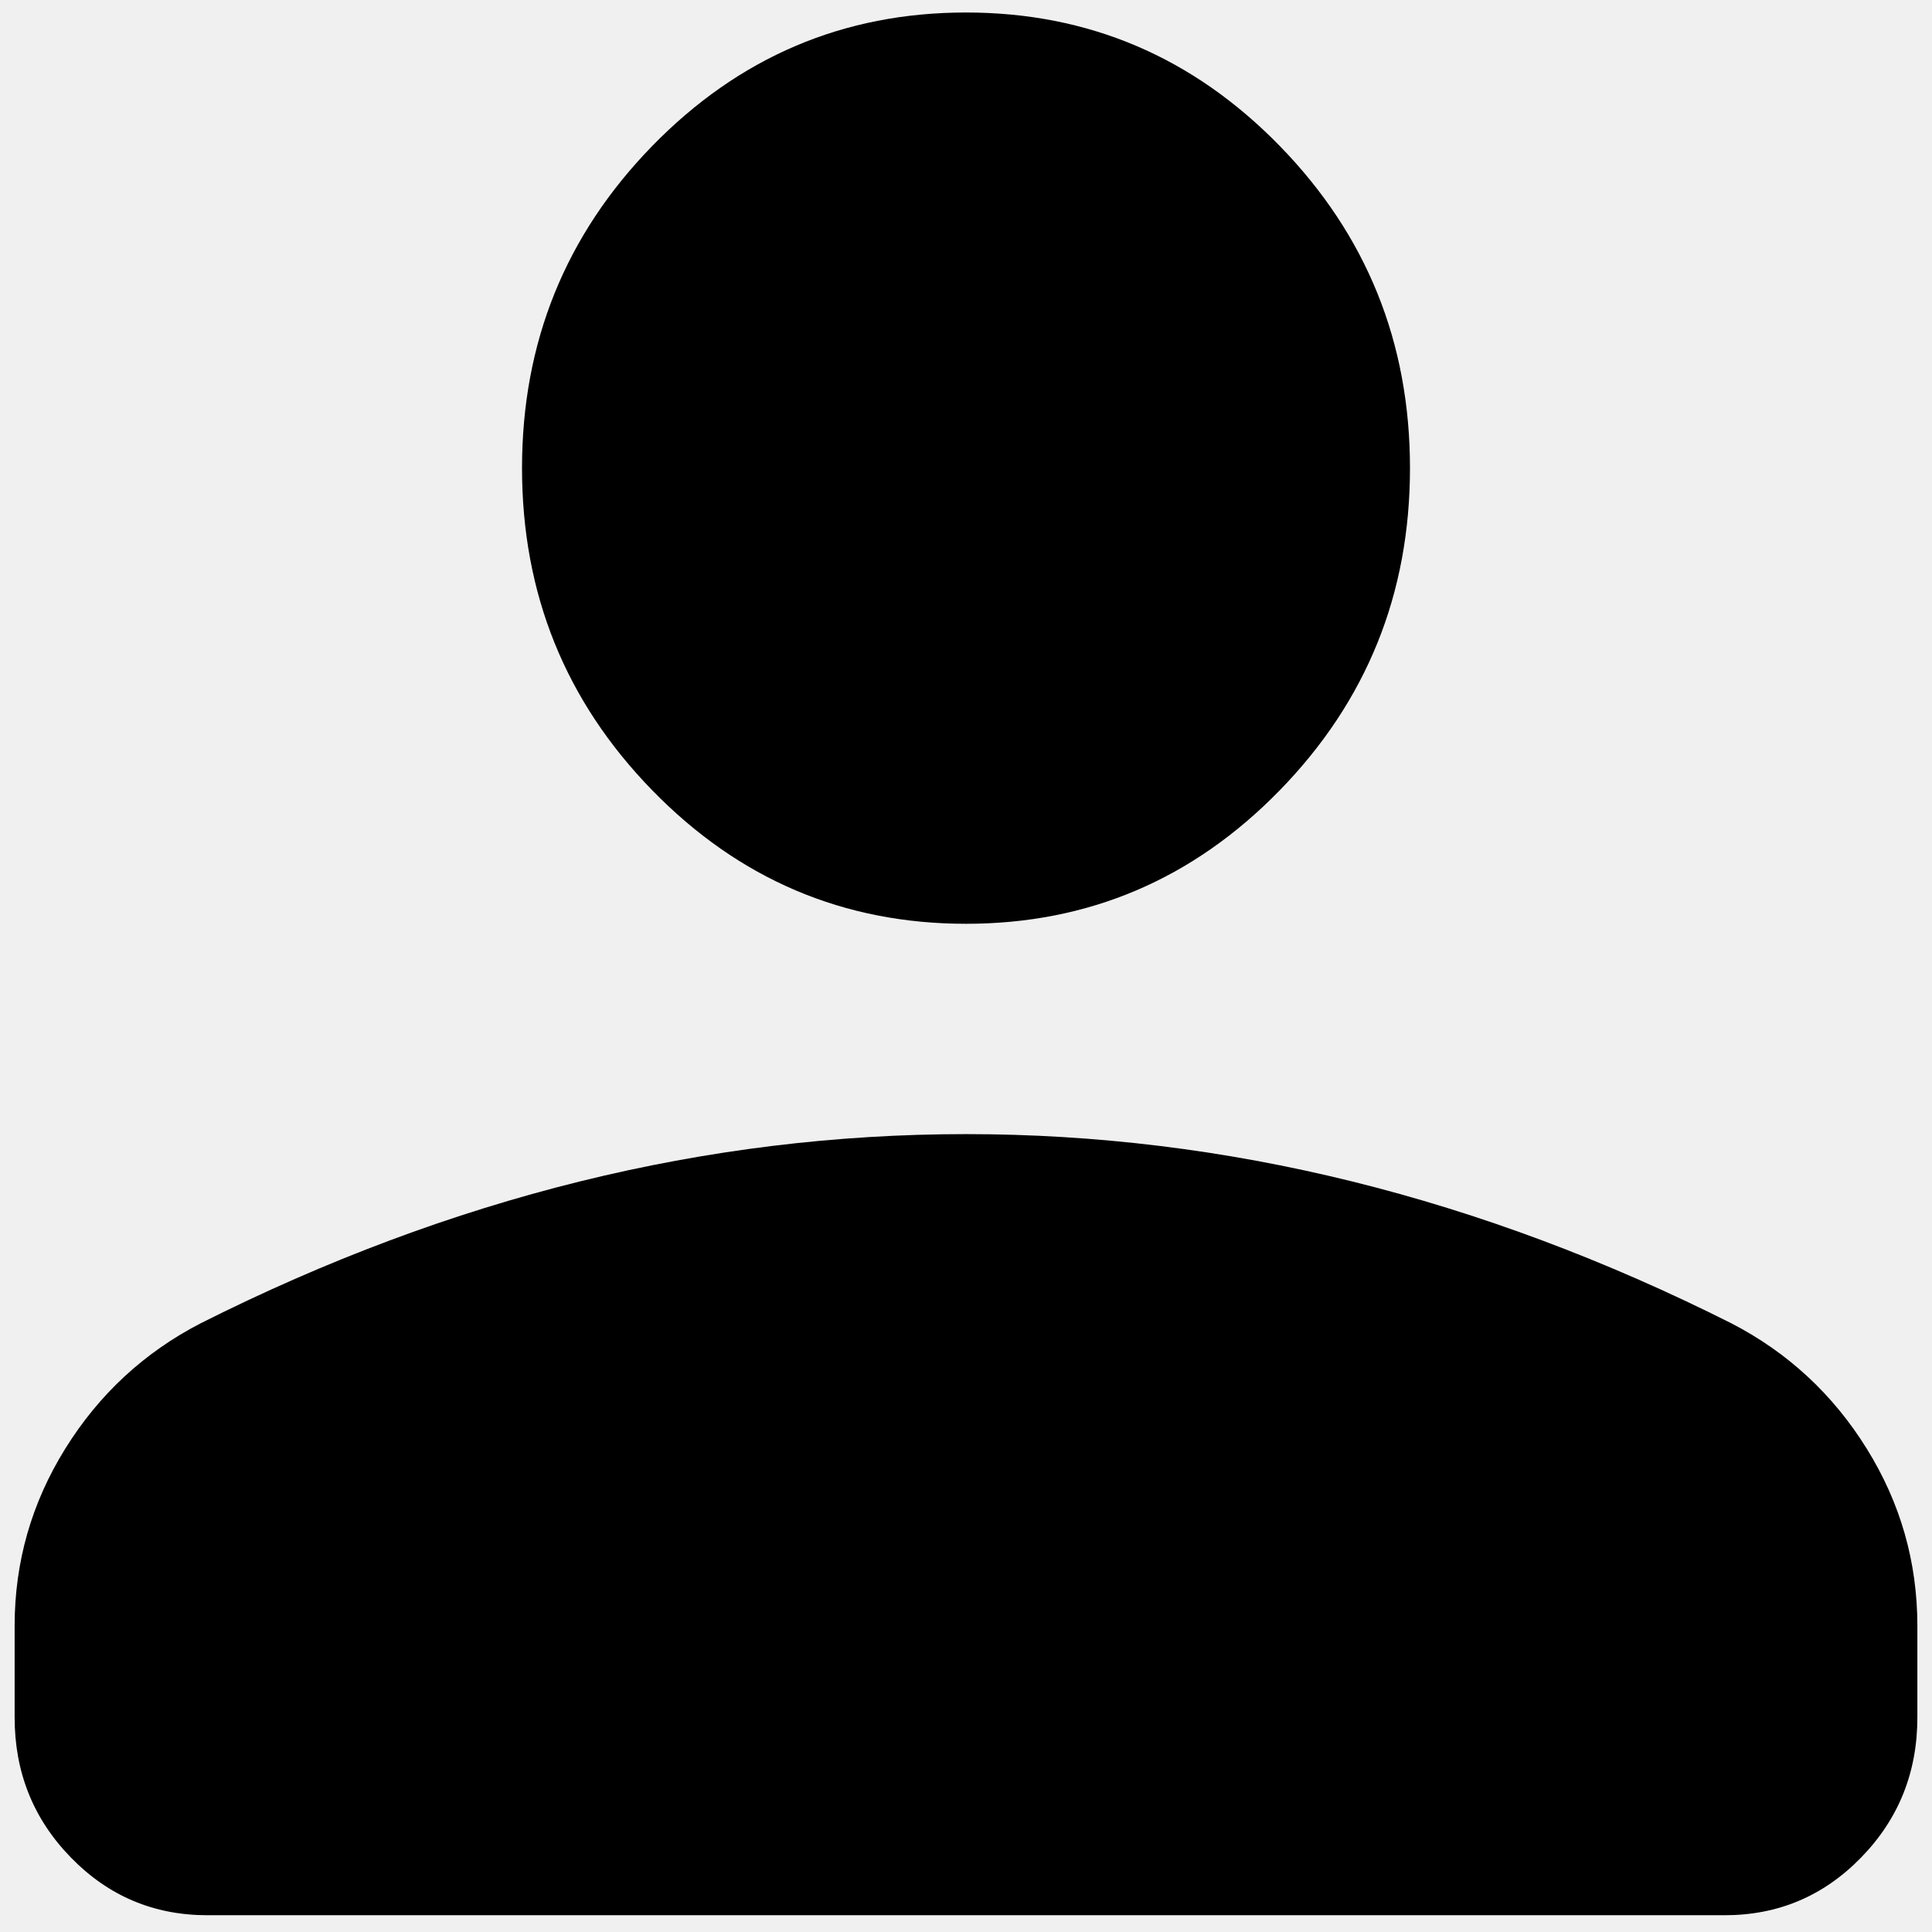
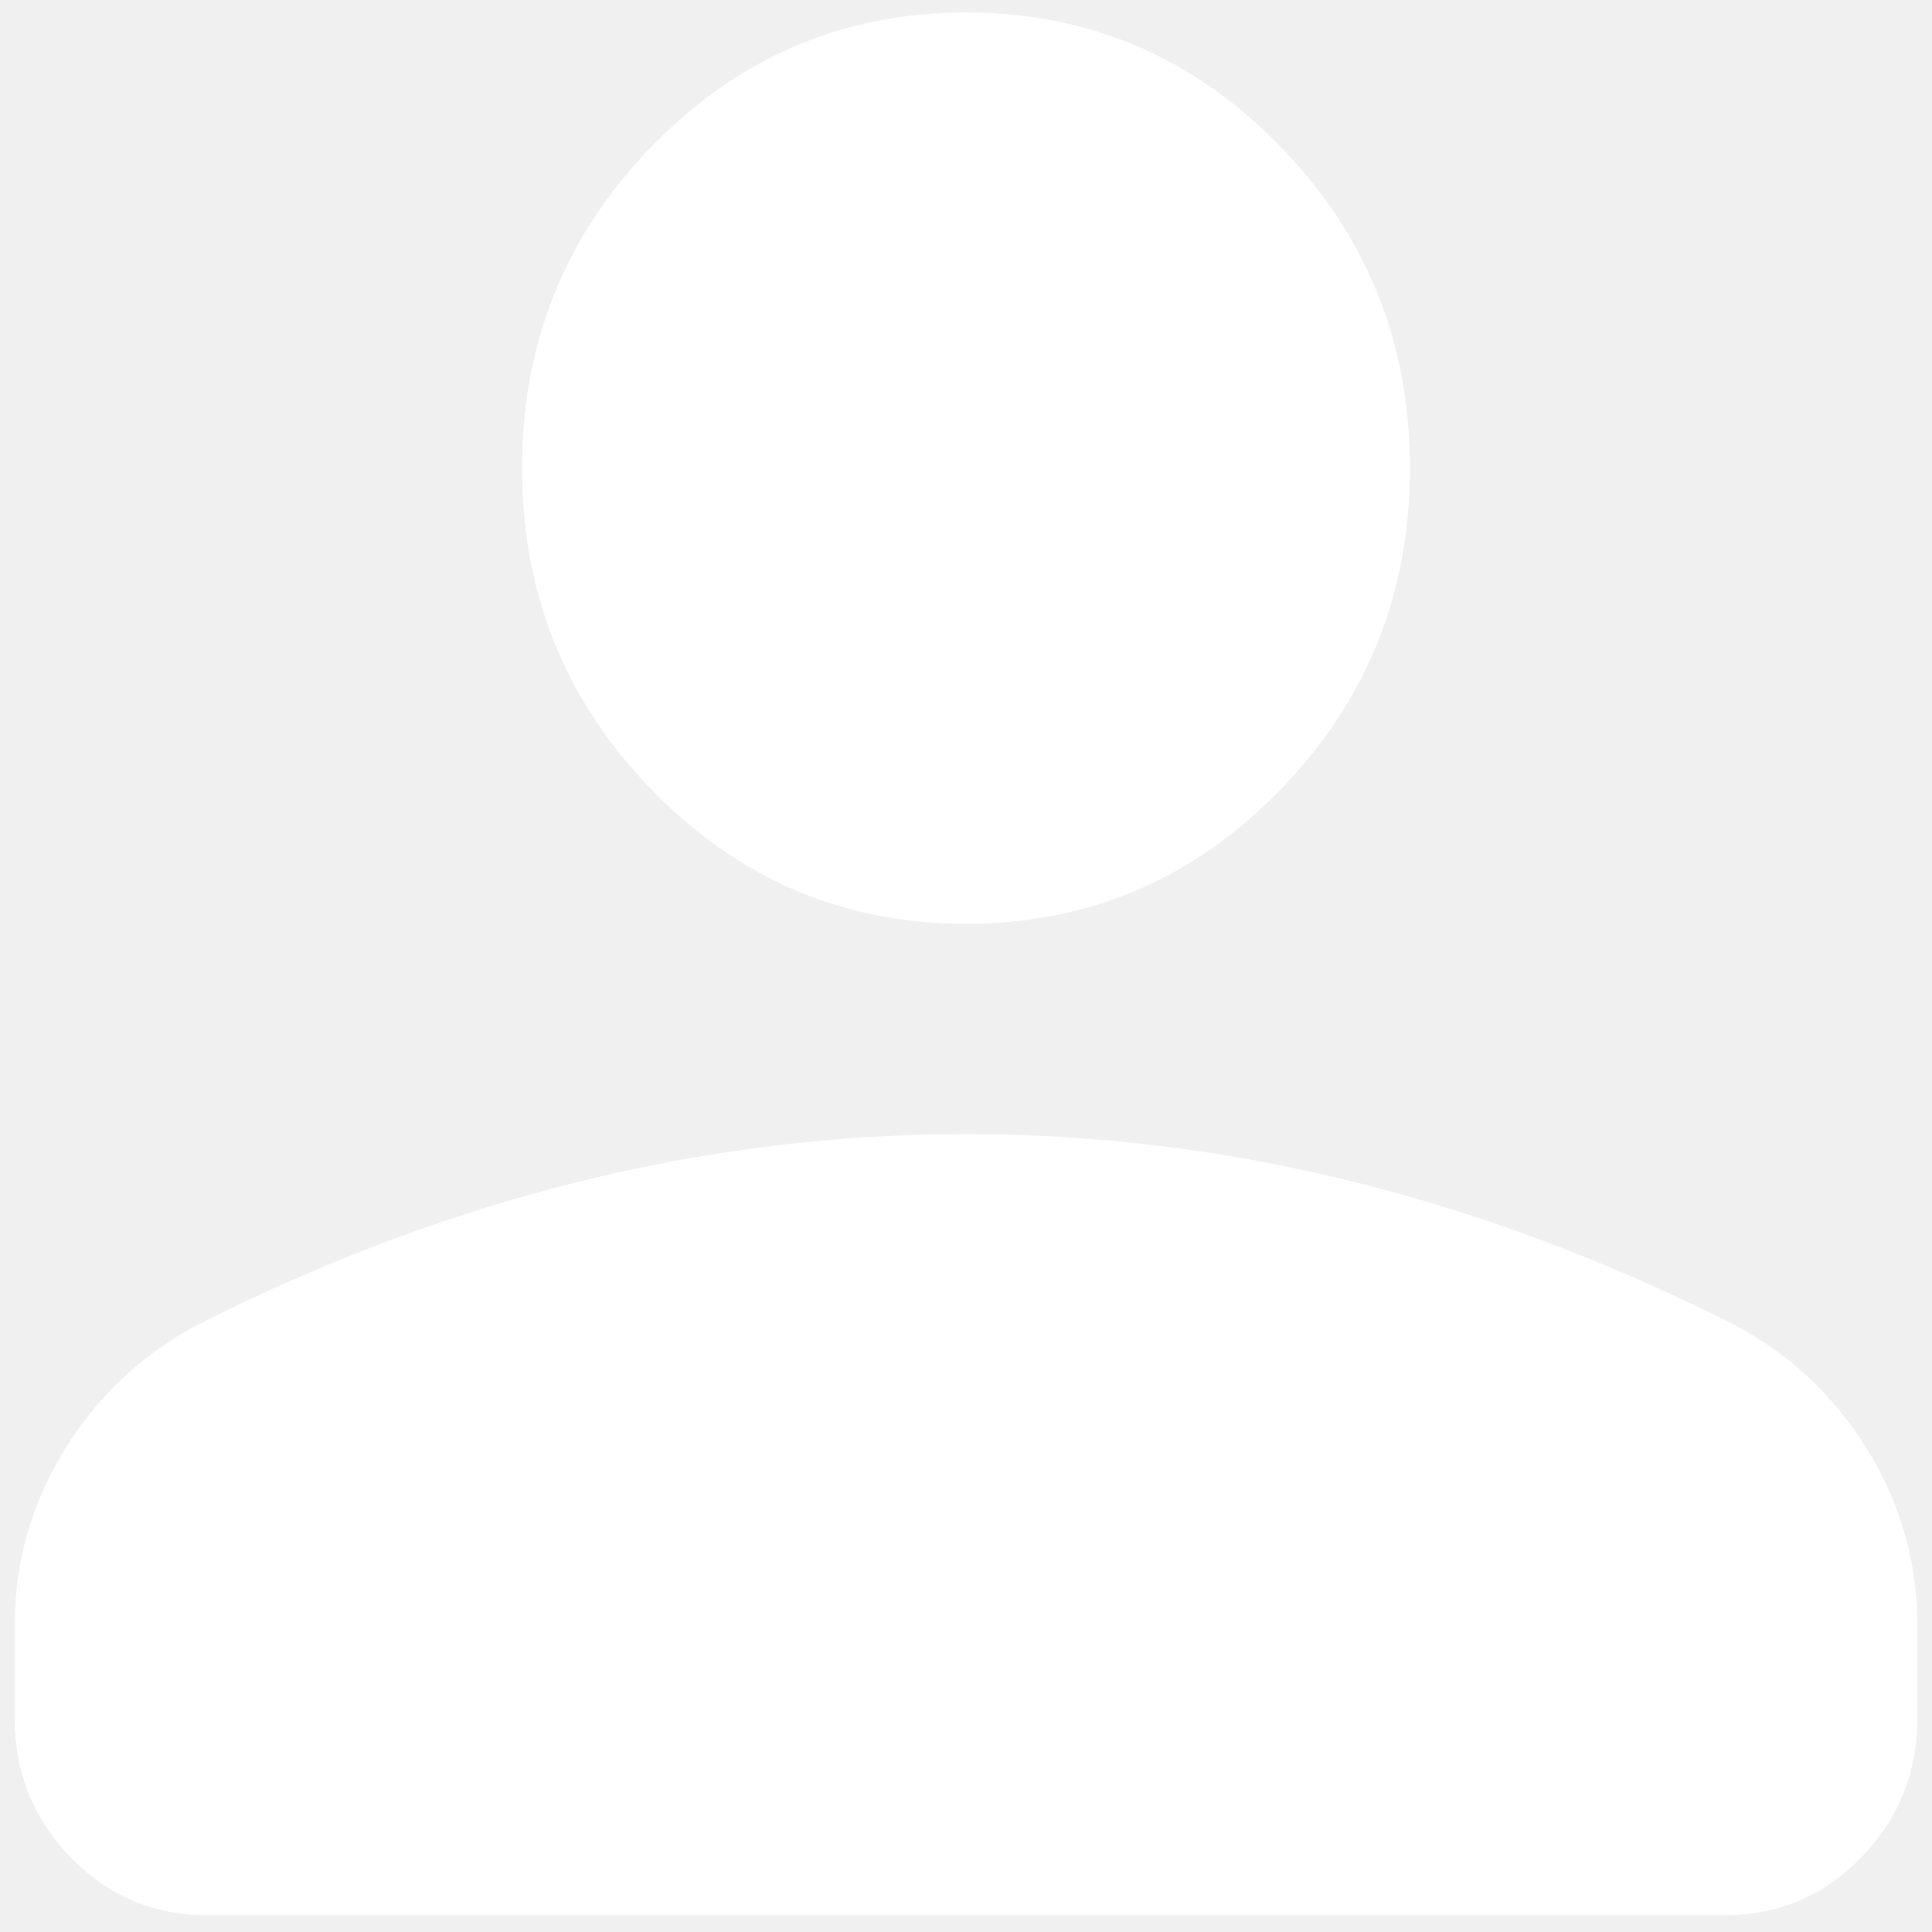
<svg xmlns="http://www.w3.org/2000/svg" width="66" height="66" viewBox="0 0 66 66" fill="none">
-   <path id="Vector" d="M33 31.558C28.817 31.558 25.243 30.037 22.279 26.995C19.315 23.953 17.833 20.286 17.833 15.992C17.833 11.699 19.315 8.031 22.279 4.989C25.243 1.948 28.817 0.427 33 0.427C37.183 0.427 40.757 1.948 43.721 4.989C46.685 8.031 48.167 11.699 48.167 15.992C48.167 20.286 46.685 23.953 43.721 26.995C40.757 30.037 37.183 31.558 33 31.558ZM0.5 58.67V55.54C0.5 53.362 1.076 51.345 2.229 49.489C3.382 47.633 4.922 46.206 6.85 45.208C11.133 43.053 15.454 41.437 19.812 40.359C24.171 39.282 28.567 38.743 33 38.743C37.433 38.743 41.829 39.282 46.188 40.359C50.546 41.437 54.867 43.053 59.15 45.208C61.078 46.206 62.618 47.633 63.771 49.489C64.924 51.345 65.5 53.362 65.5 55.54V58.67C65.5 60.546 64.86 62.141 63.579 63.455C62.299 64.77 60.745 65.427 58.917 65.427H7.083C5.255 65.427 3.701 64.77 2.421 63.455C1.14 62.141 0.5 60.546 0.5 58.67Z" fill="black" />
+   <path id="Vector" d="M33 31.558C28.817 31.558 25.243 30.037 22.279 26.995C19.315 23.953 17.833 20.286 17.833 15.992C17.833 11.699 19.315 8.031 22.279 4.989C25.243 1.948 28.817 0.427 33 0.427C37.183 0.427 40.757 1.948 43.721 4.989C46.685 8.031 48.167 11.699 48.167 15.992C48.167 20.286 46.685 23.953 43.721 26.995C40.757 30.037 37.183 31.558 33 31.558ZM0.5 58.67V55.54C0.5 53.362 1.076 51.345 2.229 49.489C3.382 47.633 4.922 46.206 6.85 45.208C11.133 43.053 15.454 41.437 19.812 40.359C24.171 39.282 28.567 38.743 33 38.743C37.433 38.743 41.829 39.282 46.188 40.359C50.546 41.437 54.867 43.053 59.15 45.208C61.078 46.206 62.618 47.633 63.771 49.489C64.924 51.345 65.5 53.362 65.5 55.54V58.67C65.5 60.546 64.86 62.141 63.579 63.455C62.299 64.77 60.745 65.427 58.917 65.427H7.083C5.255 65.427 3.701 64.77 2.421 63.455C1.14 62.141 0.5 60.546 0.5 58.67Z" fill="white" />
</svg>
